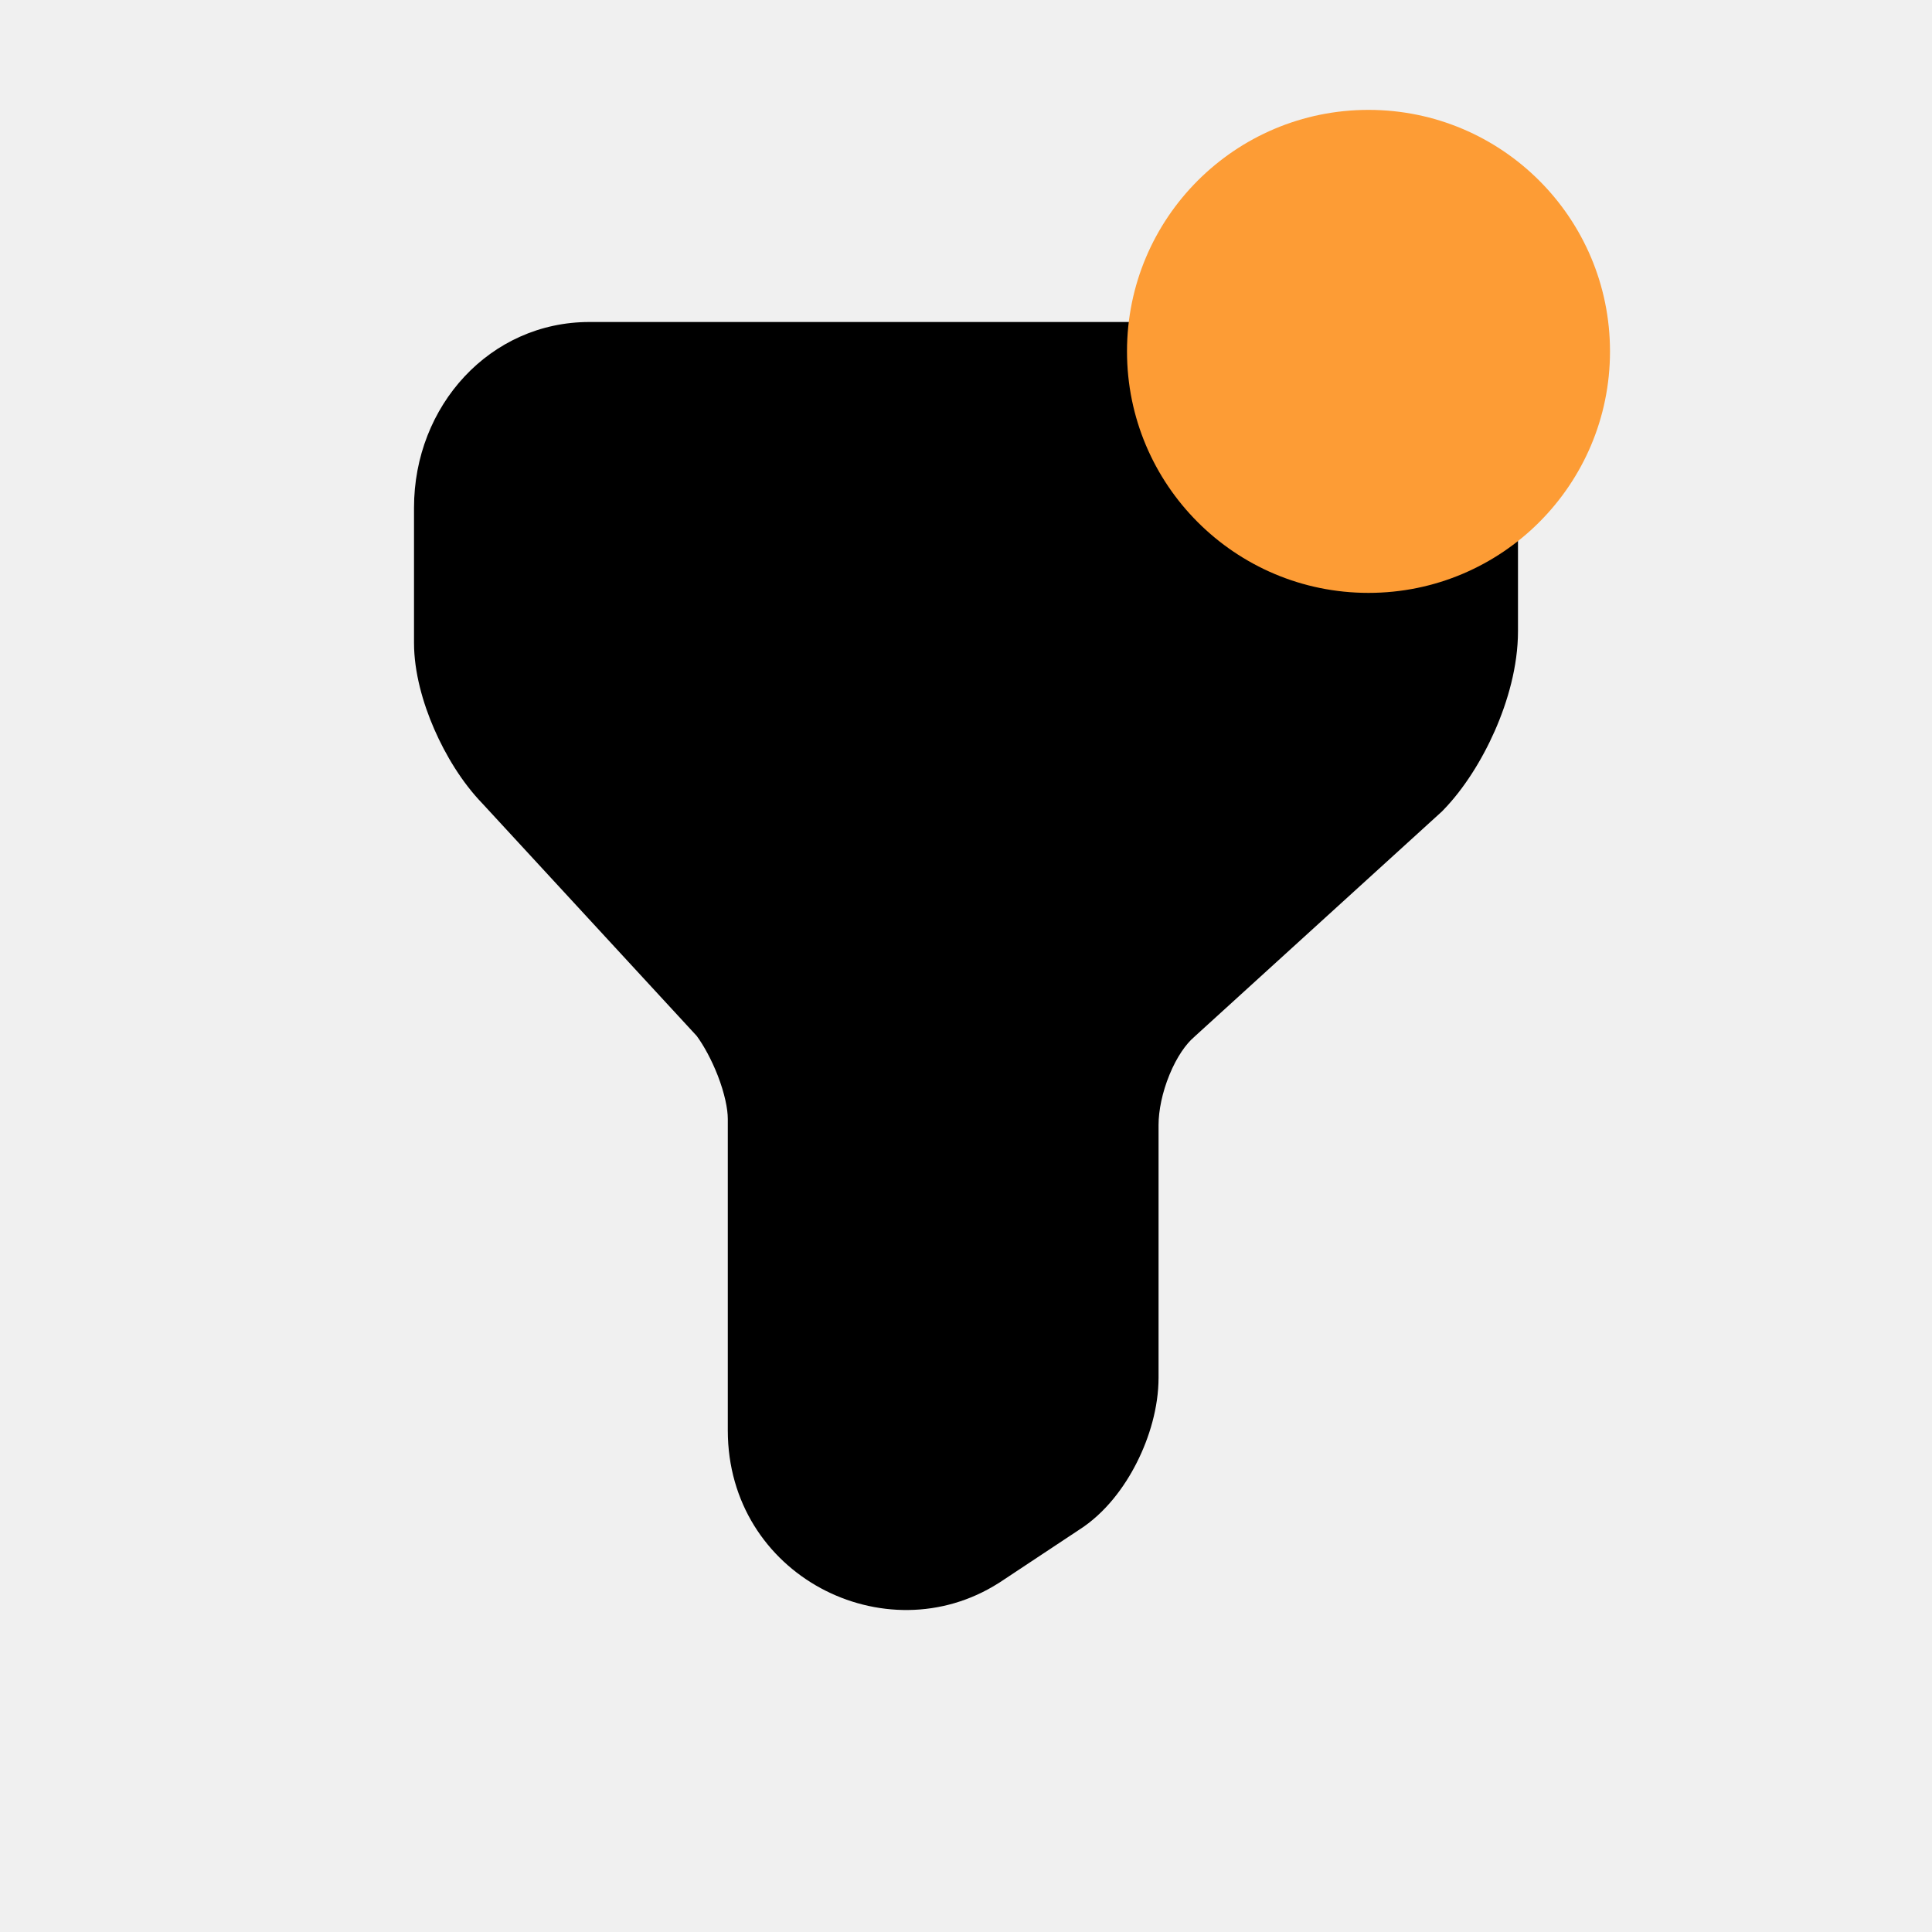
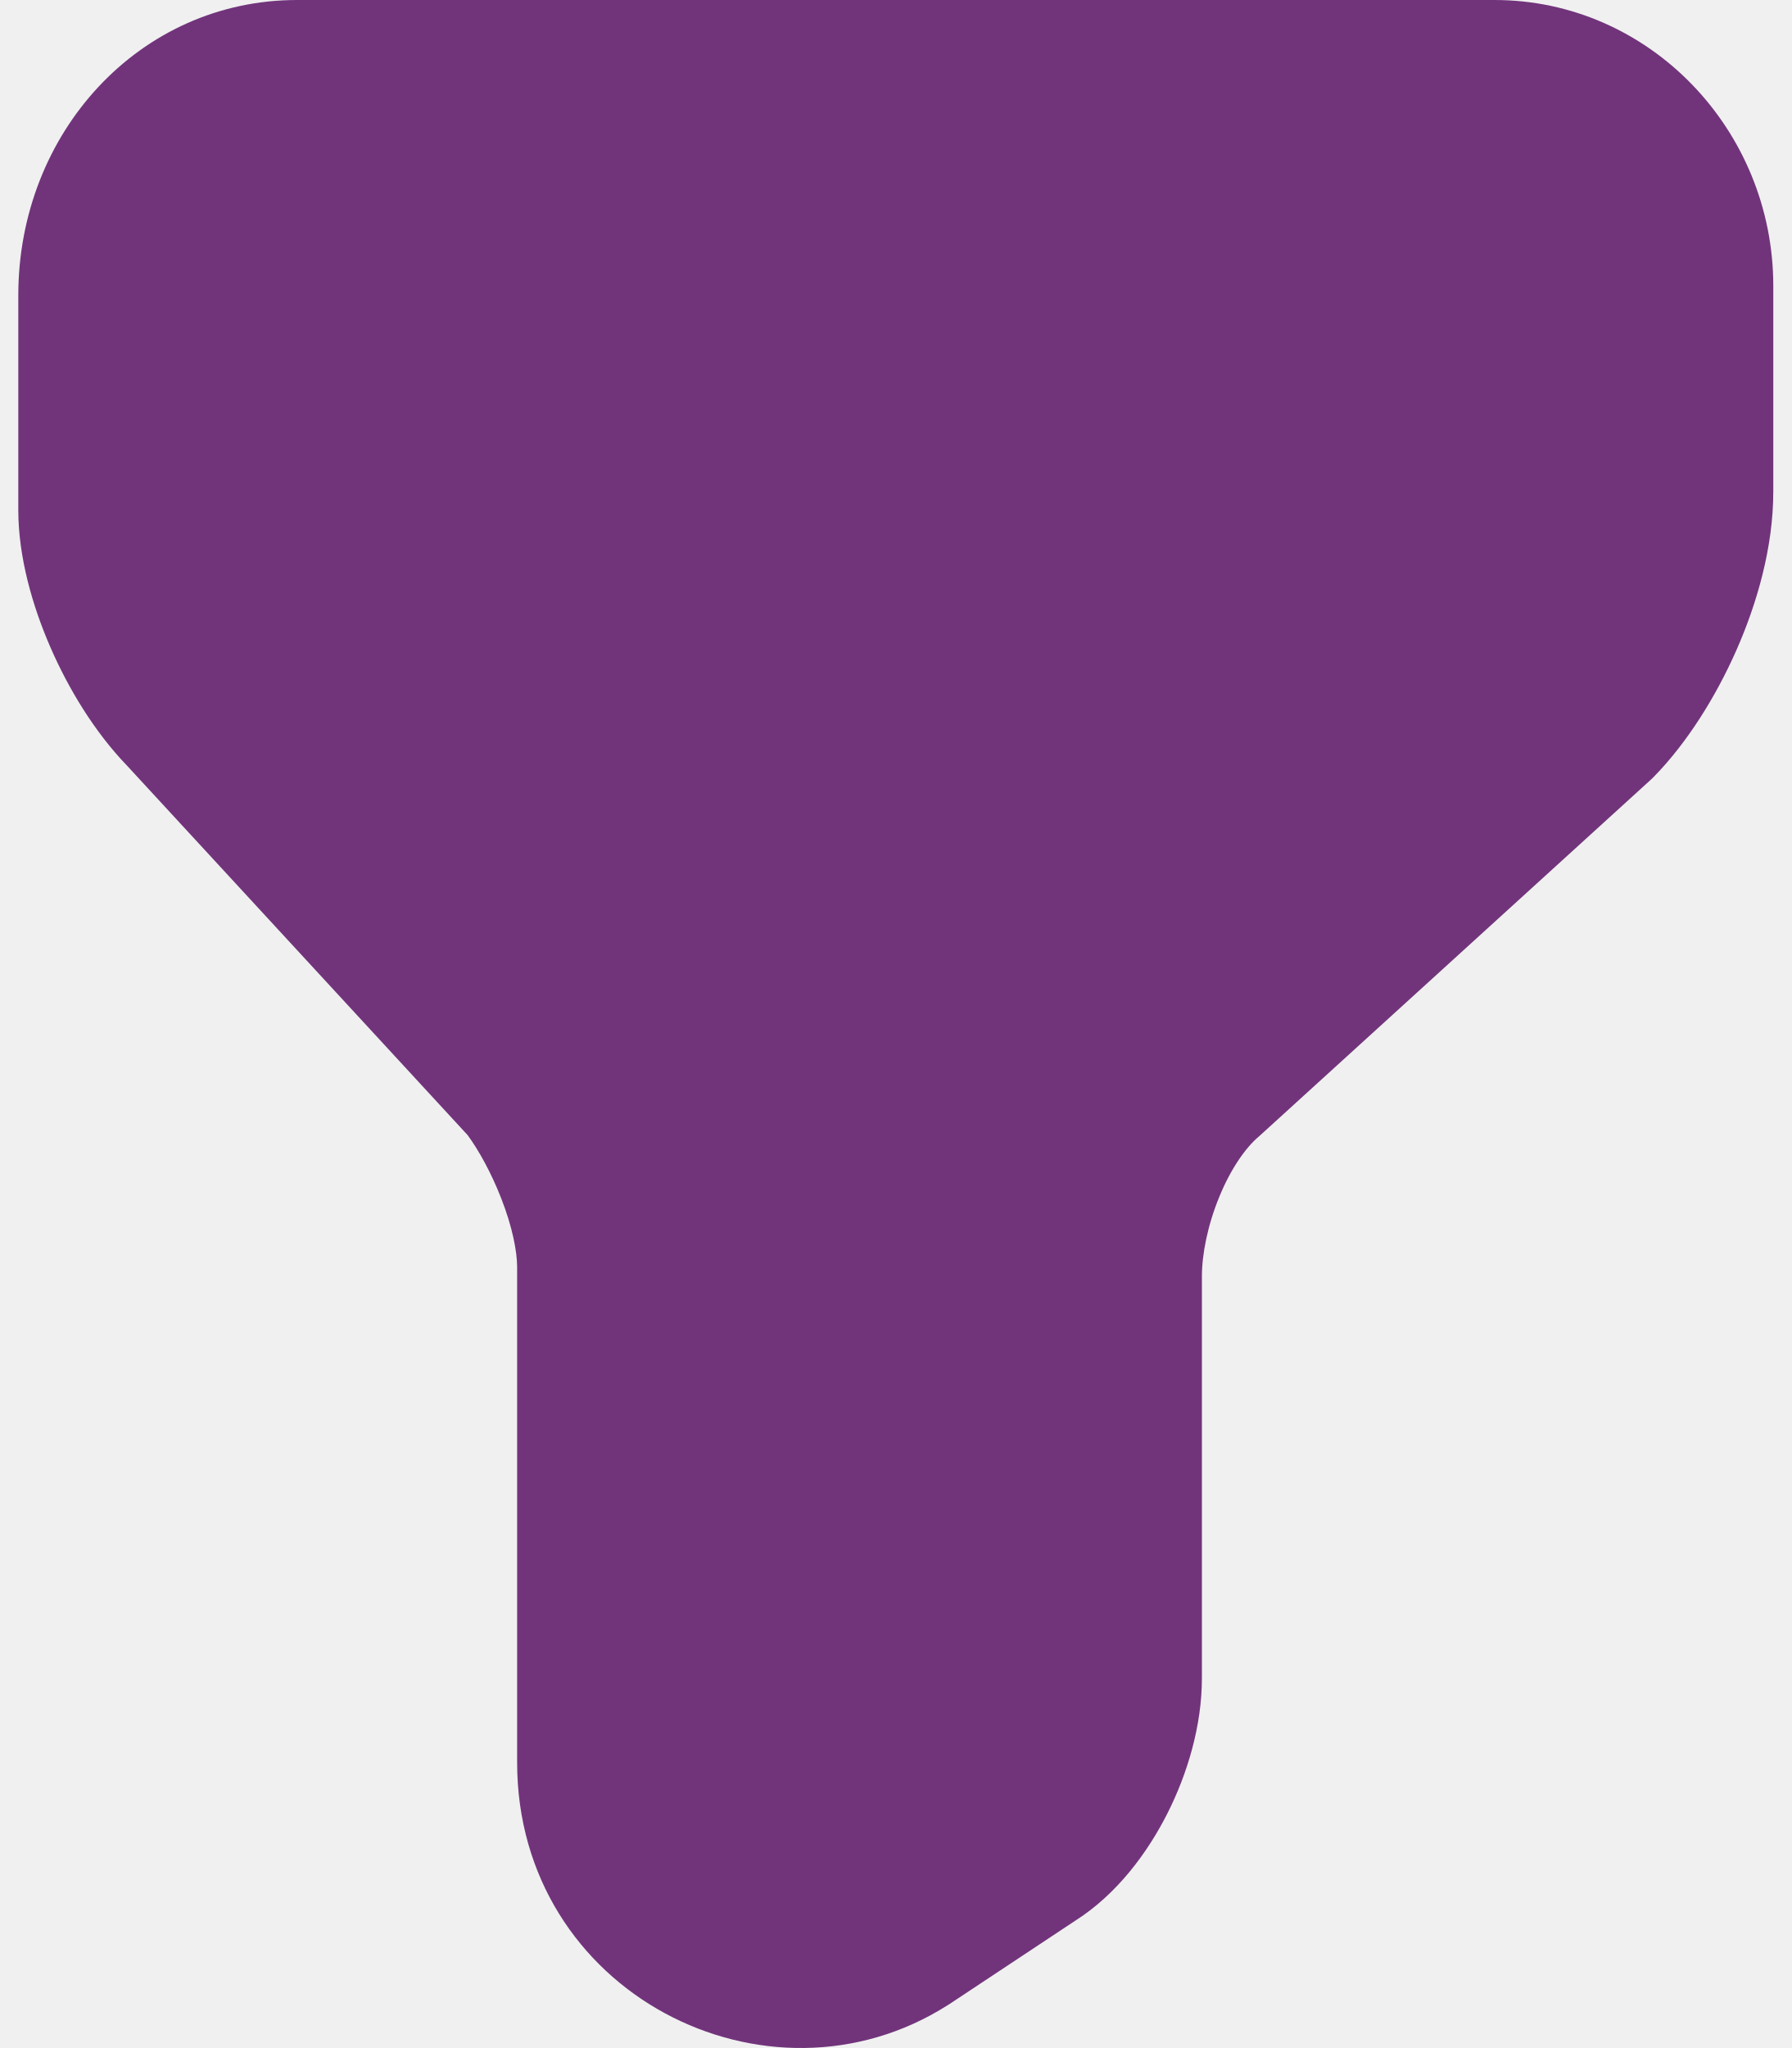
- <svg xmlns="http://www.w3.org/2000/svg" width="24" height="24" viewBox="0 0 24 24" fill="none">
-   <g clip-path="url(#clip0_2947_13043)">
-     <path fill-rule="evenodd" clip-rule="evenodd" d="M5.143 6.307C5.143 5.039 6.088 4 7.322 4H16.678C17.888 4 18.857 5.014 18.857 6.234V7.84C18.857 8.277 18.729 8.716 18.569 9.079C18.408 9.444 18.184 9.801 17.929 10.063C17.918 10.075 17.907 10.086 17.895 10.096L14.847 12.87C14.842 12.875 14.836 12.88 14.831 12.885C14.736 12.966 14.62 13.125 14.528 13.35C14.437 13.571 14.392 13.798 14.392 13.973V17.112C14.392 17.483 14.278 17.86 14.122 18.168C13.971 18.468 13.732 18.797 13.4 19.007L12.416 19.659L12.403 19.667C10.998 20.558 9.041 19.573 9.041 17.769V13.9C9.041 13.775 9.002 13.583 8.917 13.363C8.838 13.16 8.739 12.983 8.655 12.869L5.993 9.982C5.739 9.719 5.535 9.381 5.394 9.057C5.254 8.736 5.143 8.351 5.143 7.986V6.307Z" fill="currentColor" />
-     <circle cx="17" cy="4.365" r="3" fill="#FD9C35" />
-   </g>
-   <defs>
-     <clipPath id="clip0_2947_13043">
-       <path d="M0 4C0 1.791 1.791 0 4 0H20C22.209 0 24 1.791 24 4V20C24 22.209 22.209 24 20 24H4C1.791 24 0 22.209 0 20V4Z" fill="white" />
-     </clipPath>
-   </defs>
+ <svg xmlns="http://www.w3.org/2000/svg" width="14" height="16" viewBox="0 0 14 16" fill="none">
+   <path fill-rule="evenodd" clip-rule="evenodd" d="M0.143 2.307C0.143 1.039 1.088 0 2.322 0H11.678C12.888 0 13.857 1.014 13.857 2.234V3.84C13.857 4.277 13.729 4.716 13.569 5.079C13.408 5.444 13.184 5.801 12.929 6.063C12.918 6.075 12.906 6.086 12.895 6.096L9.847 8.87C9.842 8.875 9.836 8.88 9.83 8.885C9.736 8.966 9.62 9.125 9.528 9.35C9.437 9.571 9.392 9.798 9.392 9.973V13.112C9.392 13.483 9.278 13.86 9.122 14.168C8.971 14.467 8.732 14.797 8.4 15.007L7.416 15.659L7.403 15.667C5.998 16.558 4.041 15.572 4.041 13.769V9.9C4.041 9.775 4.003 9.583 3.917 9.363C3.838 9.16 3.739 8.984 3.655 8.869L0.993 5.982C0.739 5.719 0.535 5.381 0.394 5.057C0.254 4.736 0.143 4.351 0.143 3.986V2.307Z" fill="#71347B" />
</svg>
